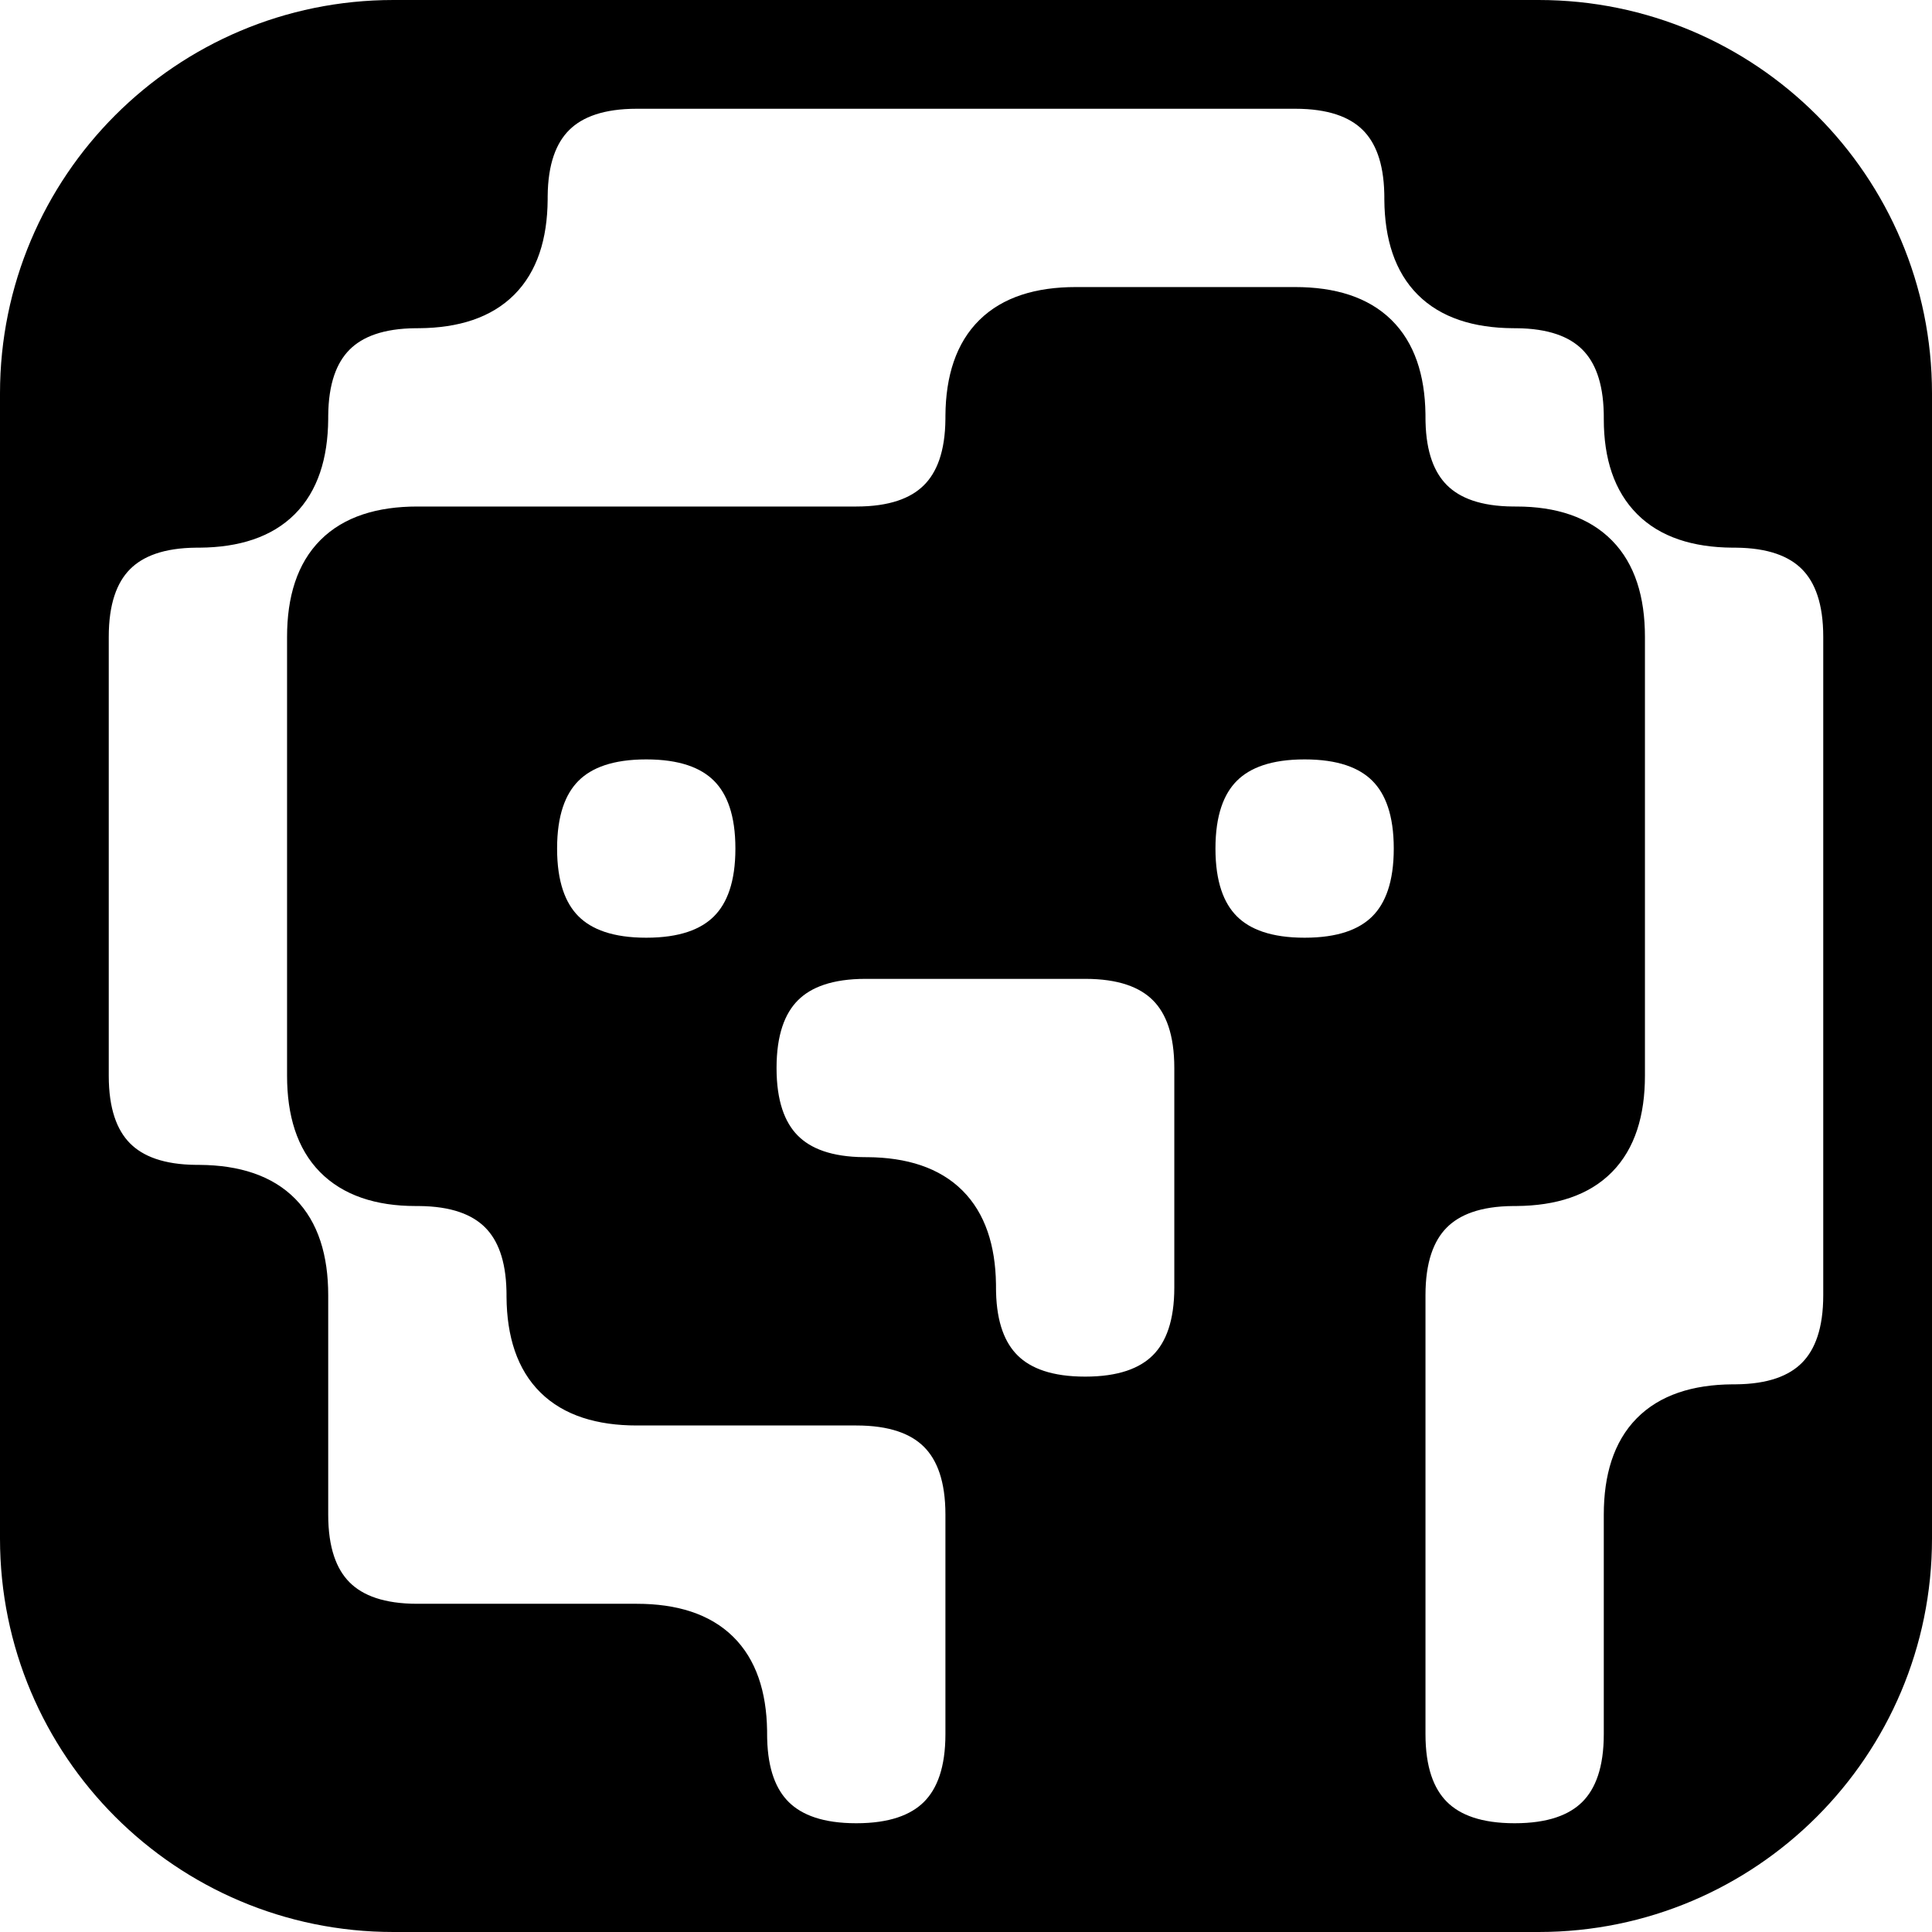
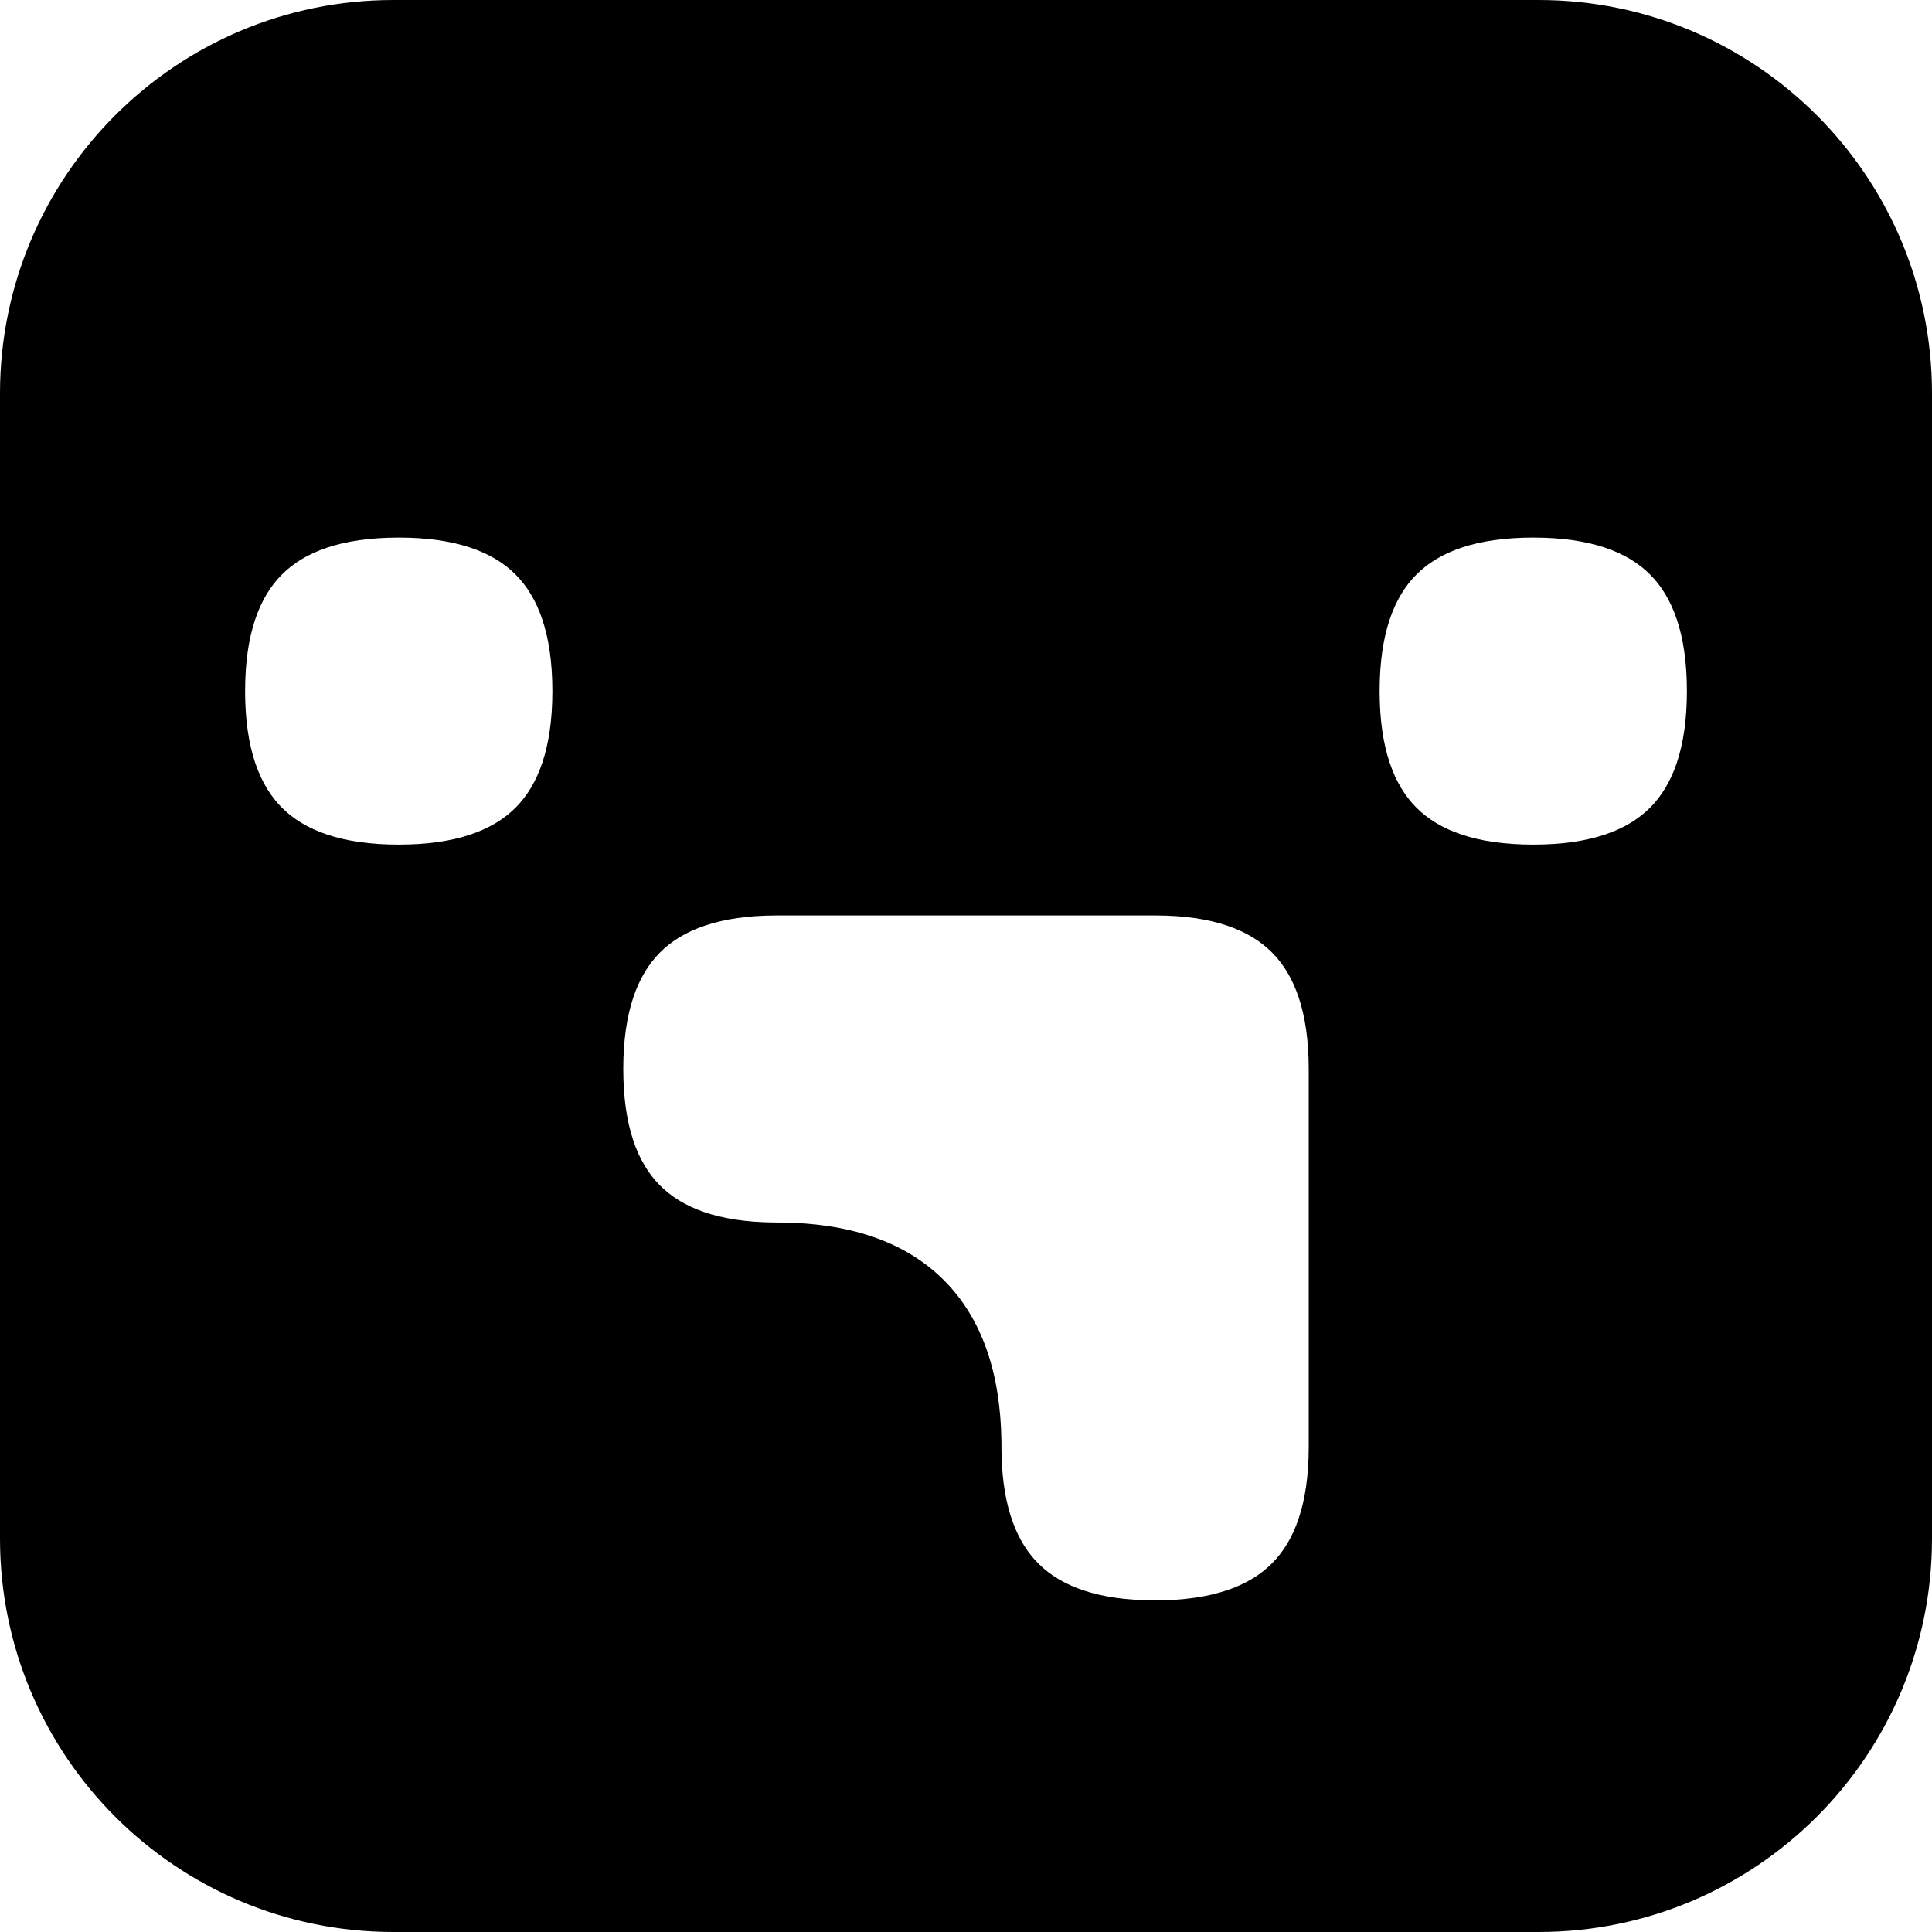
<svg xmlns="http://www.w3.org/2000/svg" width="938" height="938" viewBox="0 0 938 938" fill="none">
-   <path d="M747 0C852.486 0 938 85.514 938 191V747C938 852.486 852.486 938 747 938H191C85.514 938 0 852.486 0 747V191C0 85.514 85.514 0 191 0H747ZM309.18 52.802C293.087 52.802 282.794 56.788 276.441 63.042C270.103 69.282 266.024 79.421 265.898 95.336L265.892 96.954V96.994C265.743 115.89 260.885 131.871 249.651 143.104C238.418 154.338 222.437 159.196 203.541 159.345H203.501L201.882 159.351C186.091 159.475 175.988 163.494 169.741 169.741C163.494 175.988 159.476 186.091 159.352 201.883L159.345 203.501V203.541C159.196 222.437 154.338 238.418 143.104 249.651C131.871 260.885 115.89 265.743 96.994 265.892H96.954L95.335 265.897C79.42 266.023 69.282 270.103 63.042 276.441C56.788 282.794 52.802 293.087 52.802 309.18V522.273C52.802 538.366 56.788 548.659 63.042 555.012C69.282 561.35 79.42 565.429 95.335 565.555L96.954 565.562H96.994C116.041 565.712 132.126 570.648 143.367 582.066C154.594 593.471 159.349 609.675 159.349 628.82V735.367C159.349 751.585 163.396 761.914 169.741 768.259C176.086 774.604 186.415 778.651 202.633 778.651H309.18C328.325 778.651 344.529 783.406 355.934 794.633C367.174 805.699 372.133 821.458 372.428 840.116L372.438 841.006V841.046L372.445 842.664L372.468 844.14C372.827 859.21 376.848 868.913 382.988 874.958C389.341 881.212 399.634 885.198 415.727 885.198C431.945 885.198 442.273 881.151 448.618 874.806C454.963 868.461 459.011 858.132 459.011 841.914V735.367C459.011 719.149 454.963 708.821 448.618 702.476C442.273 696.131 431.945 692.082 415.727 692.082H309.18C290.034 692.082 273.83 687.329 262.426 676.102C251.007 664.86 246.071 648.776 245.921 629.729V629.688L245.914 628.07L245.892 626.606C245.537 611.651 241.576 601.98 235.524 595.929C229.278 589.682 219.174 585.662 203.383 585.538L201.765 585.532H201.725C182.655 585.532 166.593 580.446 155.352 569.027C144.124 557.623 139.371 541.419 139.371 522.273V309.18C139.371 289.882 144.201 273.574 155.614 262.161C167.027 250.748 183.335 245.918 202.633 245.918H415.727C431.819 245.918 442.112 241.931 448.465 235.677C454.803 229.437 458.883 219.298 459.008 203.383L459.015 201.765V201.725C459.165 182.677 464.101 166.593 475.52 155.352C486.924 144.124 503.128 139.371 522.273 139.371H628.82C647.966 139.371 664.17 144.124 675.574 155.352C686.814 166.417 691.773 182.177 692.068 200.835L692.079 201.725V201.765L692.086 203.383L692.108 204.847C692.463 219.802 696.424 229.473 702.476 235.524C708.722 241.771 718.825 245.79 734.616 245.914L736.235 245.921H736.275C755.345 245.921 771.407 251.007 782.648 262.426C793.876 273.83 798.629 290.034 798.629 309.18V522.273C798.629 541.419 793.876 557.623 782.648 569.027C771.407 580.446 755.323 585.382 736.275 585.532H736.235L734.616 585.538C718.701 585.664 708.563 589.744 702.323 596.082C696.069 602.434 692.082 612.728 692.082 628.82V841.914C692.082 858.132 696.131 868.461 702.476 874.806C708.821 881.151 719.149 885.198 735.367 885.198C751.585 885.198 761.914 881.151 768.259 874.806C774.604 868.461 778.651 858.132 778.651 841.914V735.367C778.651 716.222 783.406 700.018 794.633 688.613C805.874 677.195 821.959 672.258 841.006 672.108H841.046L842.664 672.102C858.579 671.976 868.718 667.897 874.958 661.559C881.212 655.206 885.198 644.913 885.198 628.82V309.18C885.198 293.087 881.212 282.794 874.958 276.441C868.718 270.103 858.579 266.023 842.664 265.897L841.046 265.892H841.006C822.11 265.743 806.129 260.885 794.896 249.651C783.662 238.418 778.655 222.61 778.655 203.541V203.501L778.648 201.883L778.626 200.419C778.271 185.464 774.31 175.793 768.259 169.741C762.012 163.494 751.909 159.475 736.117 159.351L734.499 159.345H734.459C715.563 159.196 699.582 154.338 688.349 143.104C677.115 131.871 672.257 115.89 672.108 96.994V96.954L672.102 95.336L672.079 93.86C671.72 78.79 667.699 69.087 661.559 63.042C655.206 56.788 644.913 52.802 628.82 52.802H309.18ZM420.305 475.243C404.087 475.243 393.757 479.291 387.412 485.636C381.067 491.981 377.02 502.31 377.02 518.527C377.02 534.62 381.007 544.913 387.261 551.266C393.501 557.604 403.638 561.683 419.554 561.809L421.173 561.815H421.213C440.109 561.964 456.089 566.823 467.322 578.057C478.38 589.115 483.261 604.772 483.553 623.283L483.563 624.167V624.206L483.57 625.825L483.593 627.3C483.952 642.37 487.973 652.073 494.113 658.118C500.466 664.372 510.759 668.359 526.852 668.359C543.069 668.359 553.398 664.312 559.743 657.967C566.088 651.622 570.136 641.292 570.136 625.074V518.527C570.136 502.309 566.088 491.981 559.743 485.636C553.398 479.291 543.069 475.243 526.852 475.243H420.305ZM313.758 368.696C297.54 368.696 287.21 372.744 280.865 379.089C274.52 385.434 270.473 395.763 270.473 411.98C270.473 428.199 274.52 438.528 280.865 444.873C287.21 451.218 297.54 455.266 313.758 455.266C329.976 455.266 340.304 451.218 346.649 444.873C352.994 438.528 357.042 428.199 357.042 411.98C357.042 395.763 352.994 385.434 346.649 379.089C340.304 372.744 329.976 368.696 313.758 368.696ZM633.398 368.696C617.18 368.696 606.851 372.744 600.506 379.089C594.161 385.434 590.113 395.763 590.113 411.98C590.113 428.199 594.161 438.528 600.506 444.873C606.851 451.218 617.18 455.266 633.398 455.266C649.616 455.266 659.945 451.218 666.29 444.873C672.635 438.528 676.683 428.199 676.683 411.98C676.683 395.763 672.635 385.434 666.29 379.089C659.945 372.744 649.616 368.696 633.398 368.696Z" fill="black" />
+   <path d="M747 0C852.486 0 938 85.514 938 191V747C938 852.486 852.486 938 747 938H191C85.514 938 0 852.486 0 747V191C0 85.514 85.514 0 191 0H747ZM377.197 444.467C349.249 444.467 331.45 451.437 320.516 462.362C309.582 473.288 302.606 491.074 302.606 519C302.606 546.71 309.477 564.435 320.254 575.373C331.007 586.287 348.476 593.312 375.902 593.527L378.692 593.539H378.762C411.324 593.795 438.863 602.161 458.221 621.504C477.276 640.545 485.687 667.507 486.189 699.382L486.207 700.903V700.972L486.219 703.759L486.258 706.299C486.877 732.248 493.807 748.957 504.388 759.366C515.334 770.135 533.073 777 560.804 777C588.751 777 606.551 770.03 617.484 759.104C628.418 748.179 635.394 730.393 635.394 702.467V519C635.394 491.074 628.418 473.288 617.484 462.362C606.551 451.437 588.751 444.467 560.804 444.467H377.197ZM193.59 261C165.642 261 147.843 267.97 136.909 278.896C125.975 289.821 119 307.607 119 335.533C119 363.46 125.975 381.245 136.909 392.171C147.843 403.096 165.642 410.066 193.59 410.066C221.538 410.066 239.338 403.097 250.271 392.171C261.205 381.245 268.181 363.459 268.181 335.533C268.181 307.607 261.205 289.821 250.271 278.896C239.338 267.97 221.538 261 193.59 261ZM744.41 261C716.463 261 698.663 267.97 687.729 278.896C676.796 289.821 669.819 307.607 669.819 335.533C669.819 363.46 676.796 381.245 687.729 392.171C698.663 403.096 716.463 410.066 744.41 410.066C772.358 410.066 790.157 403.096 801.091 392.171C812.025 381.245 819 363.46 819 335.533C819 307.607 812.025 289.821 801.091 278.896C790.157 267.97 772.358 261 744.41 261Z" fill="black" />
</svg>
